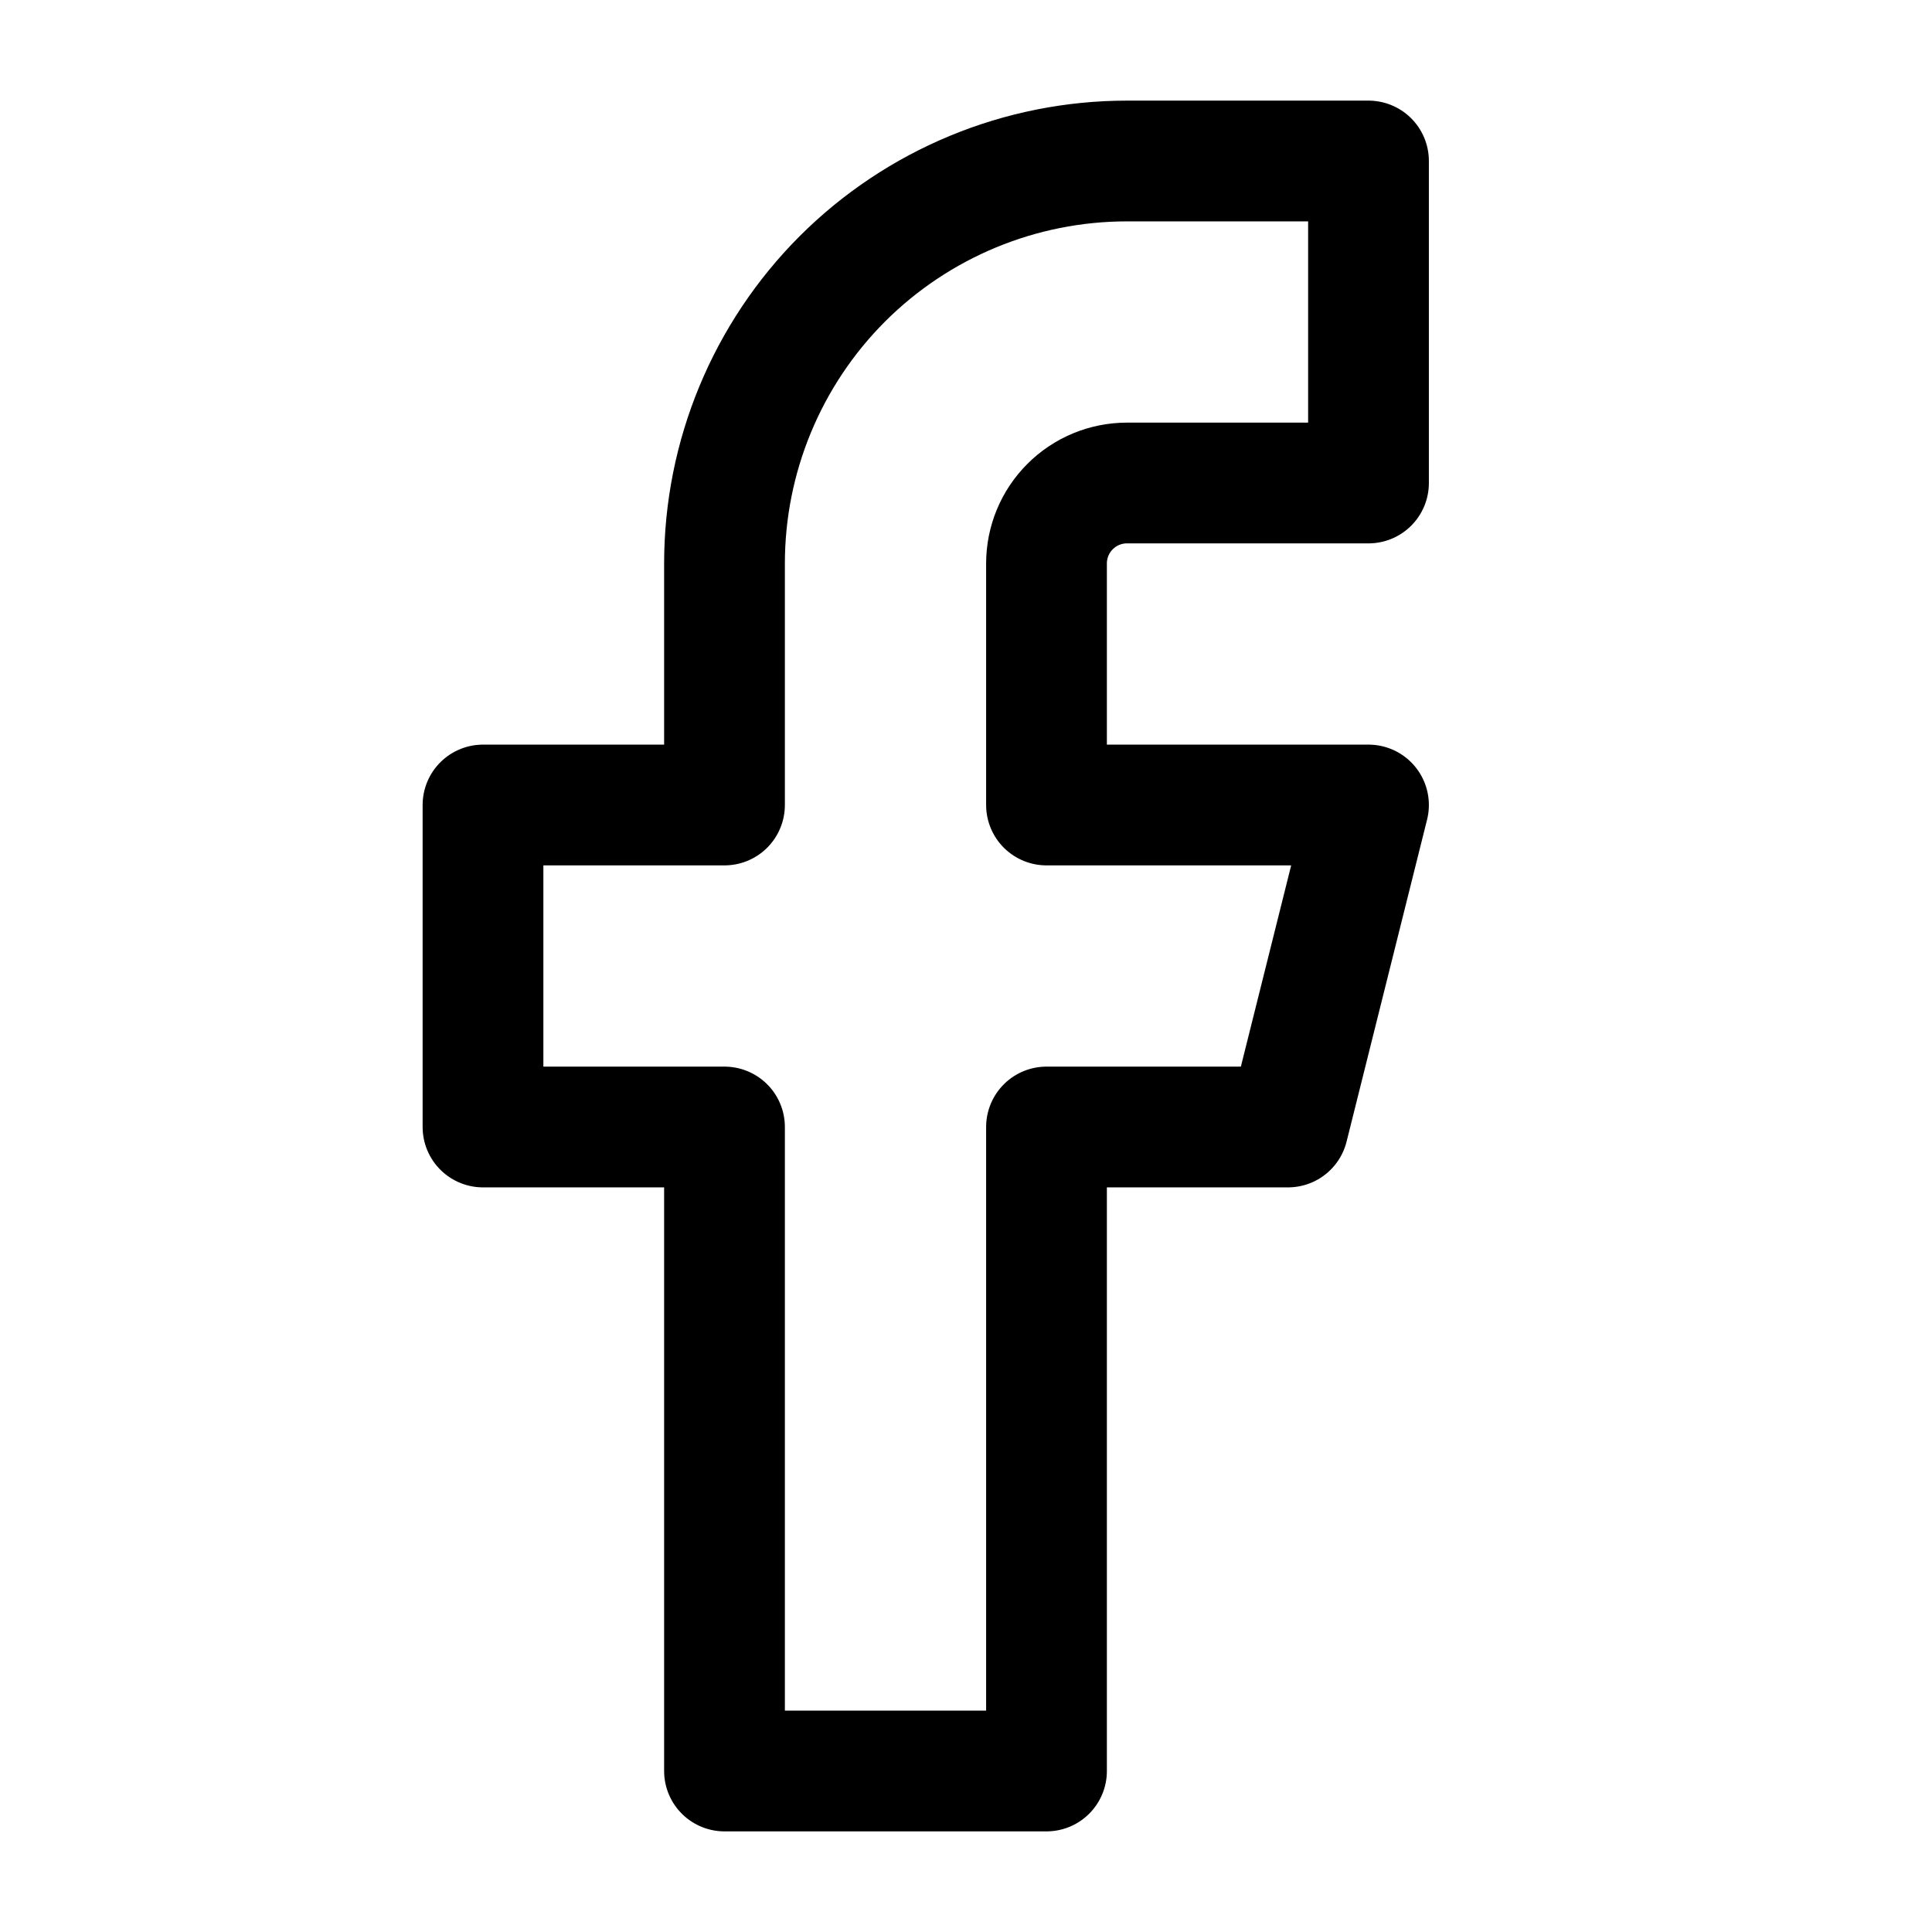
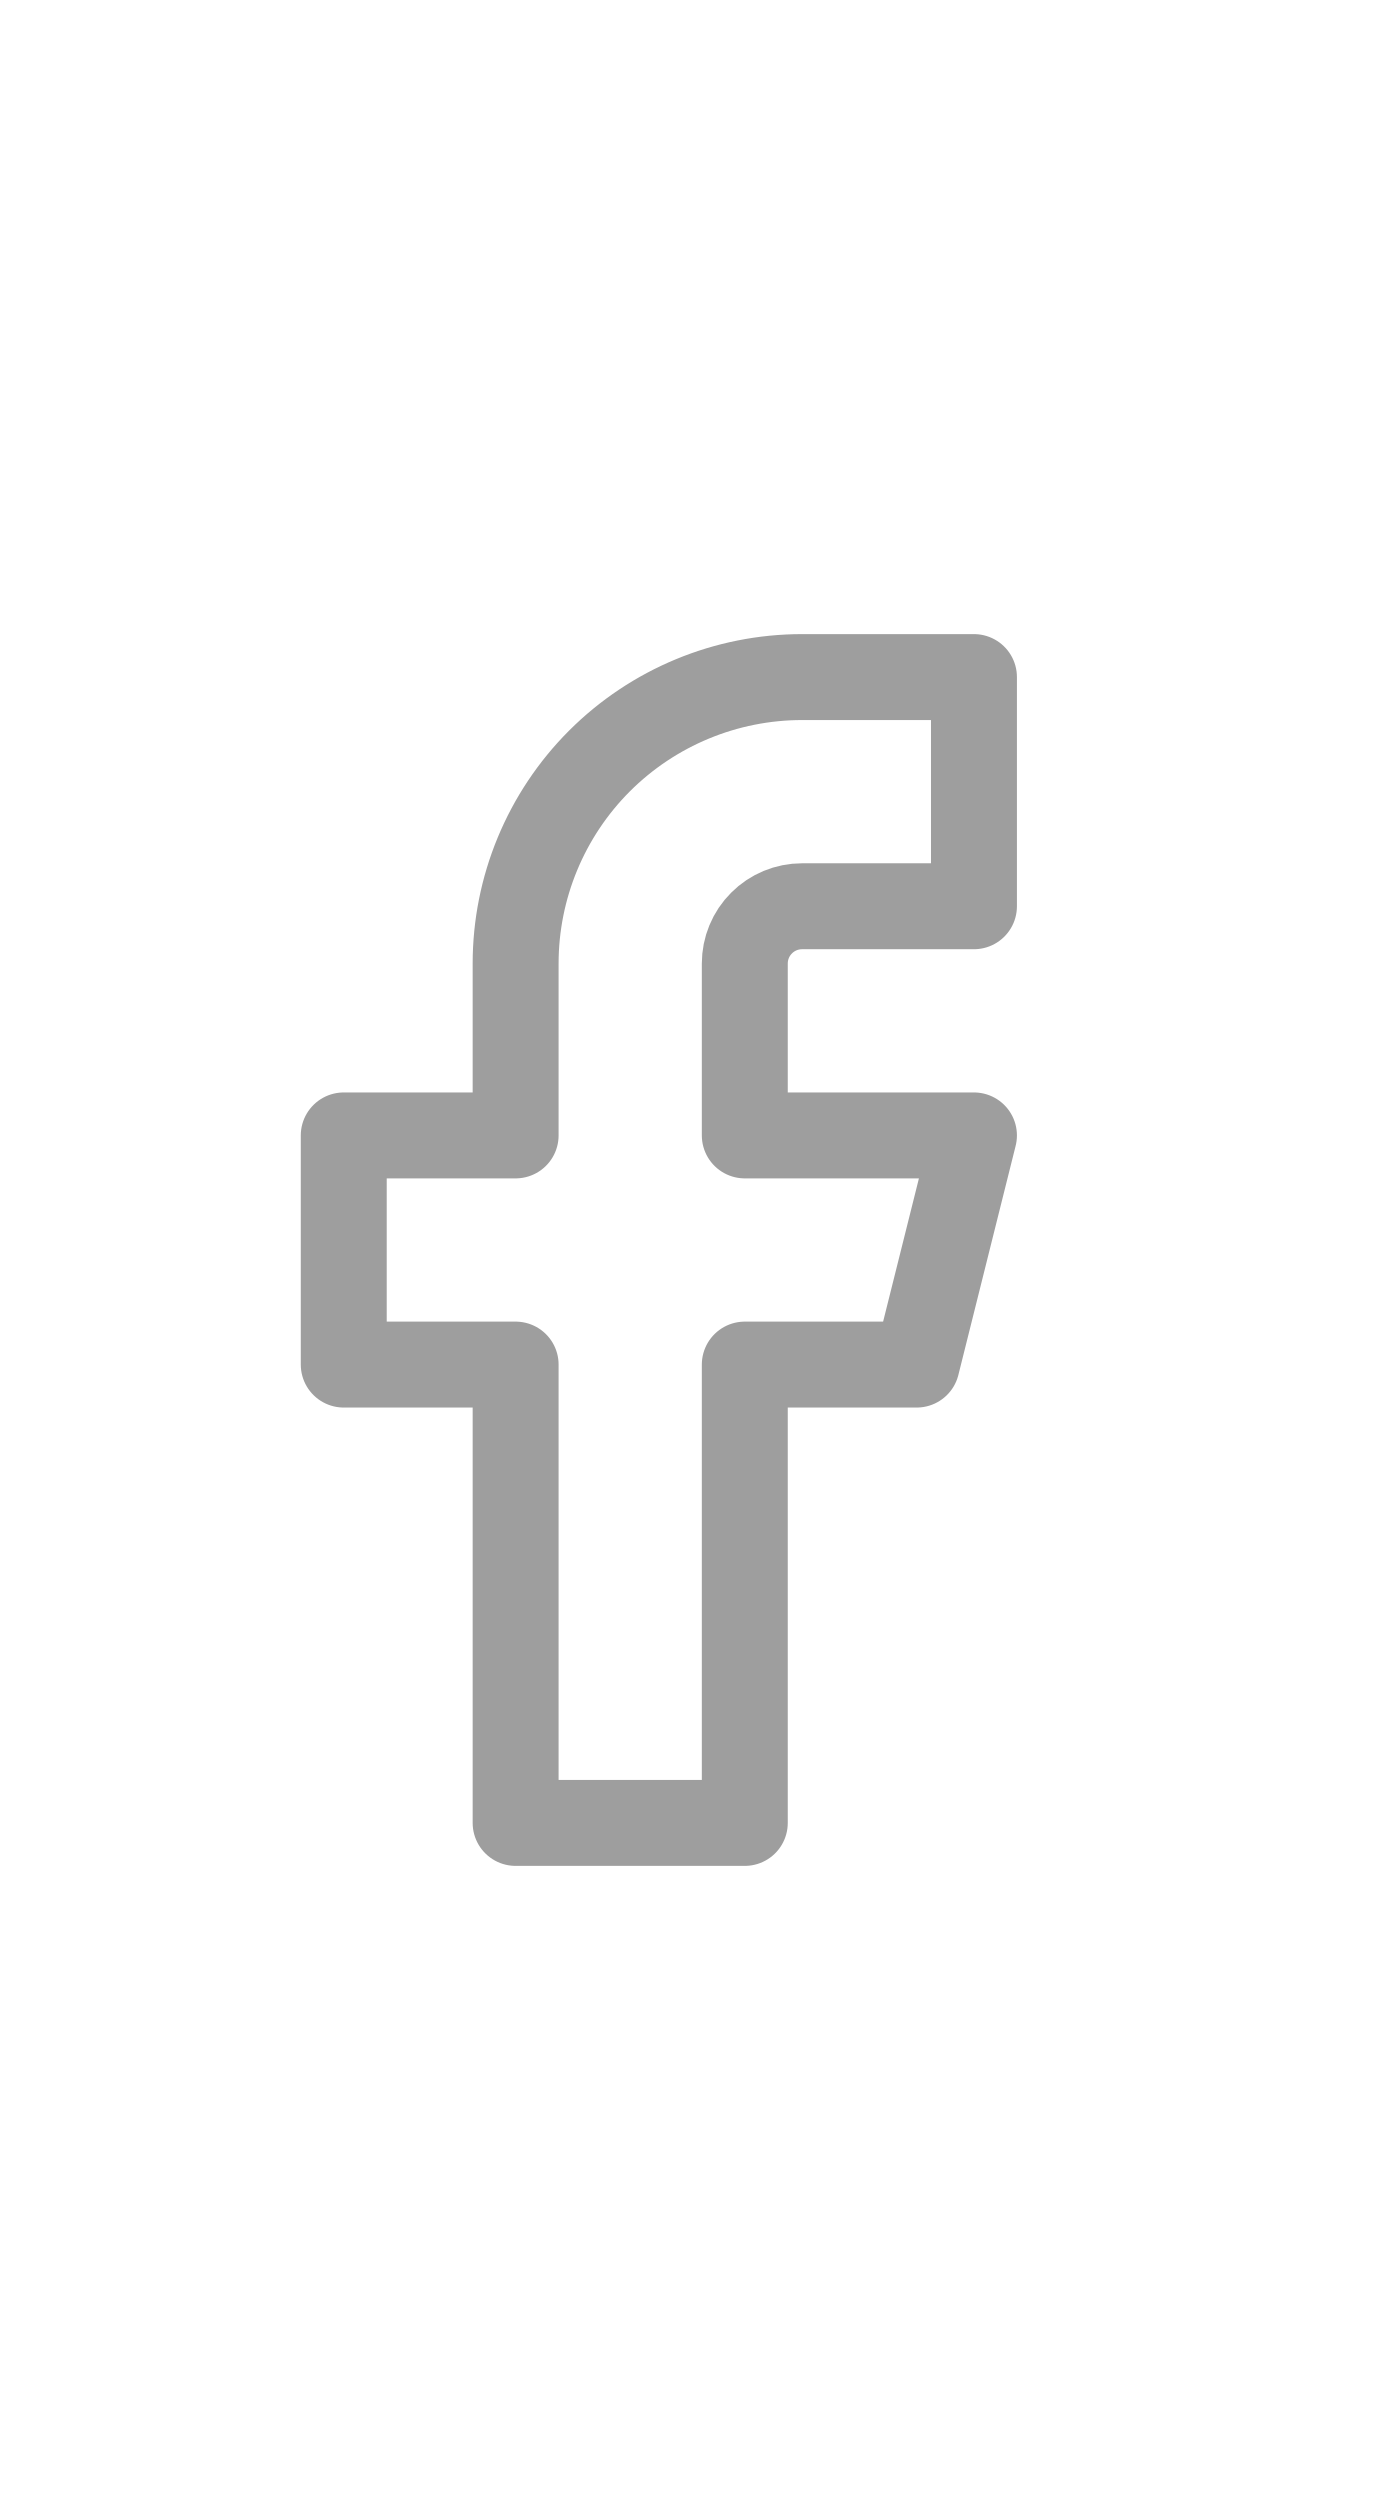
- <svg xmlns="http://www.w3.org/2000/svg" width="24px" height="24px" stroke-width="1.5" viewBox="0 0 24 24" fill="none" color="#000000">
-   <path d="M17 2H14C12.674 2 11.402 2.527 10.464 3.464C9.527 4.402 9 5.674 9 7V10H6V14H9V22H13V14H16L17 10H13V7C13 6.735 13.105 6.48 13.293 6.293C13.48 6.105 13.735 6 14 6H17V2Z" stroke="#000000" stroke-width="1.5" stroke-linecap="round" stroke-linejoin="round" />
+ <svg xmlns="http://www.w3.org/2000/svg" width="11px" height="20px" stroke-width="1.5" viewBox="0 0 24 24" fill="none" color="#000000">
+   <path d="M17 2H14C12.674 2 11.402 2.527 10.464 3.464C9.527 4.402 9 5.674 9 7V10H6V14H9V22H13V14H16L17 10H13V7C13 6.735 13.105 6.48 13.293 6.293C13.48 6.105 13.735 6 14 6H17V2Z" stroke="#9e9e9e" stroke-width="1.5" stroke-linecap="round" stroke-linejoin="round" />
</svg>
